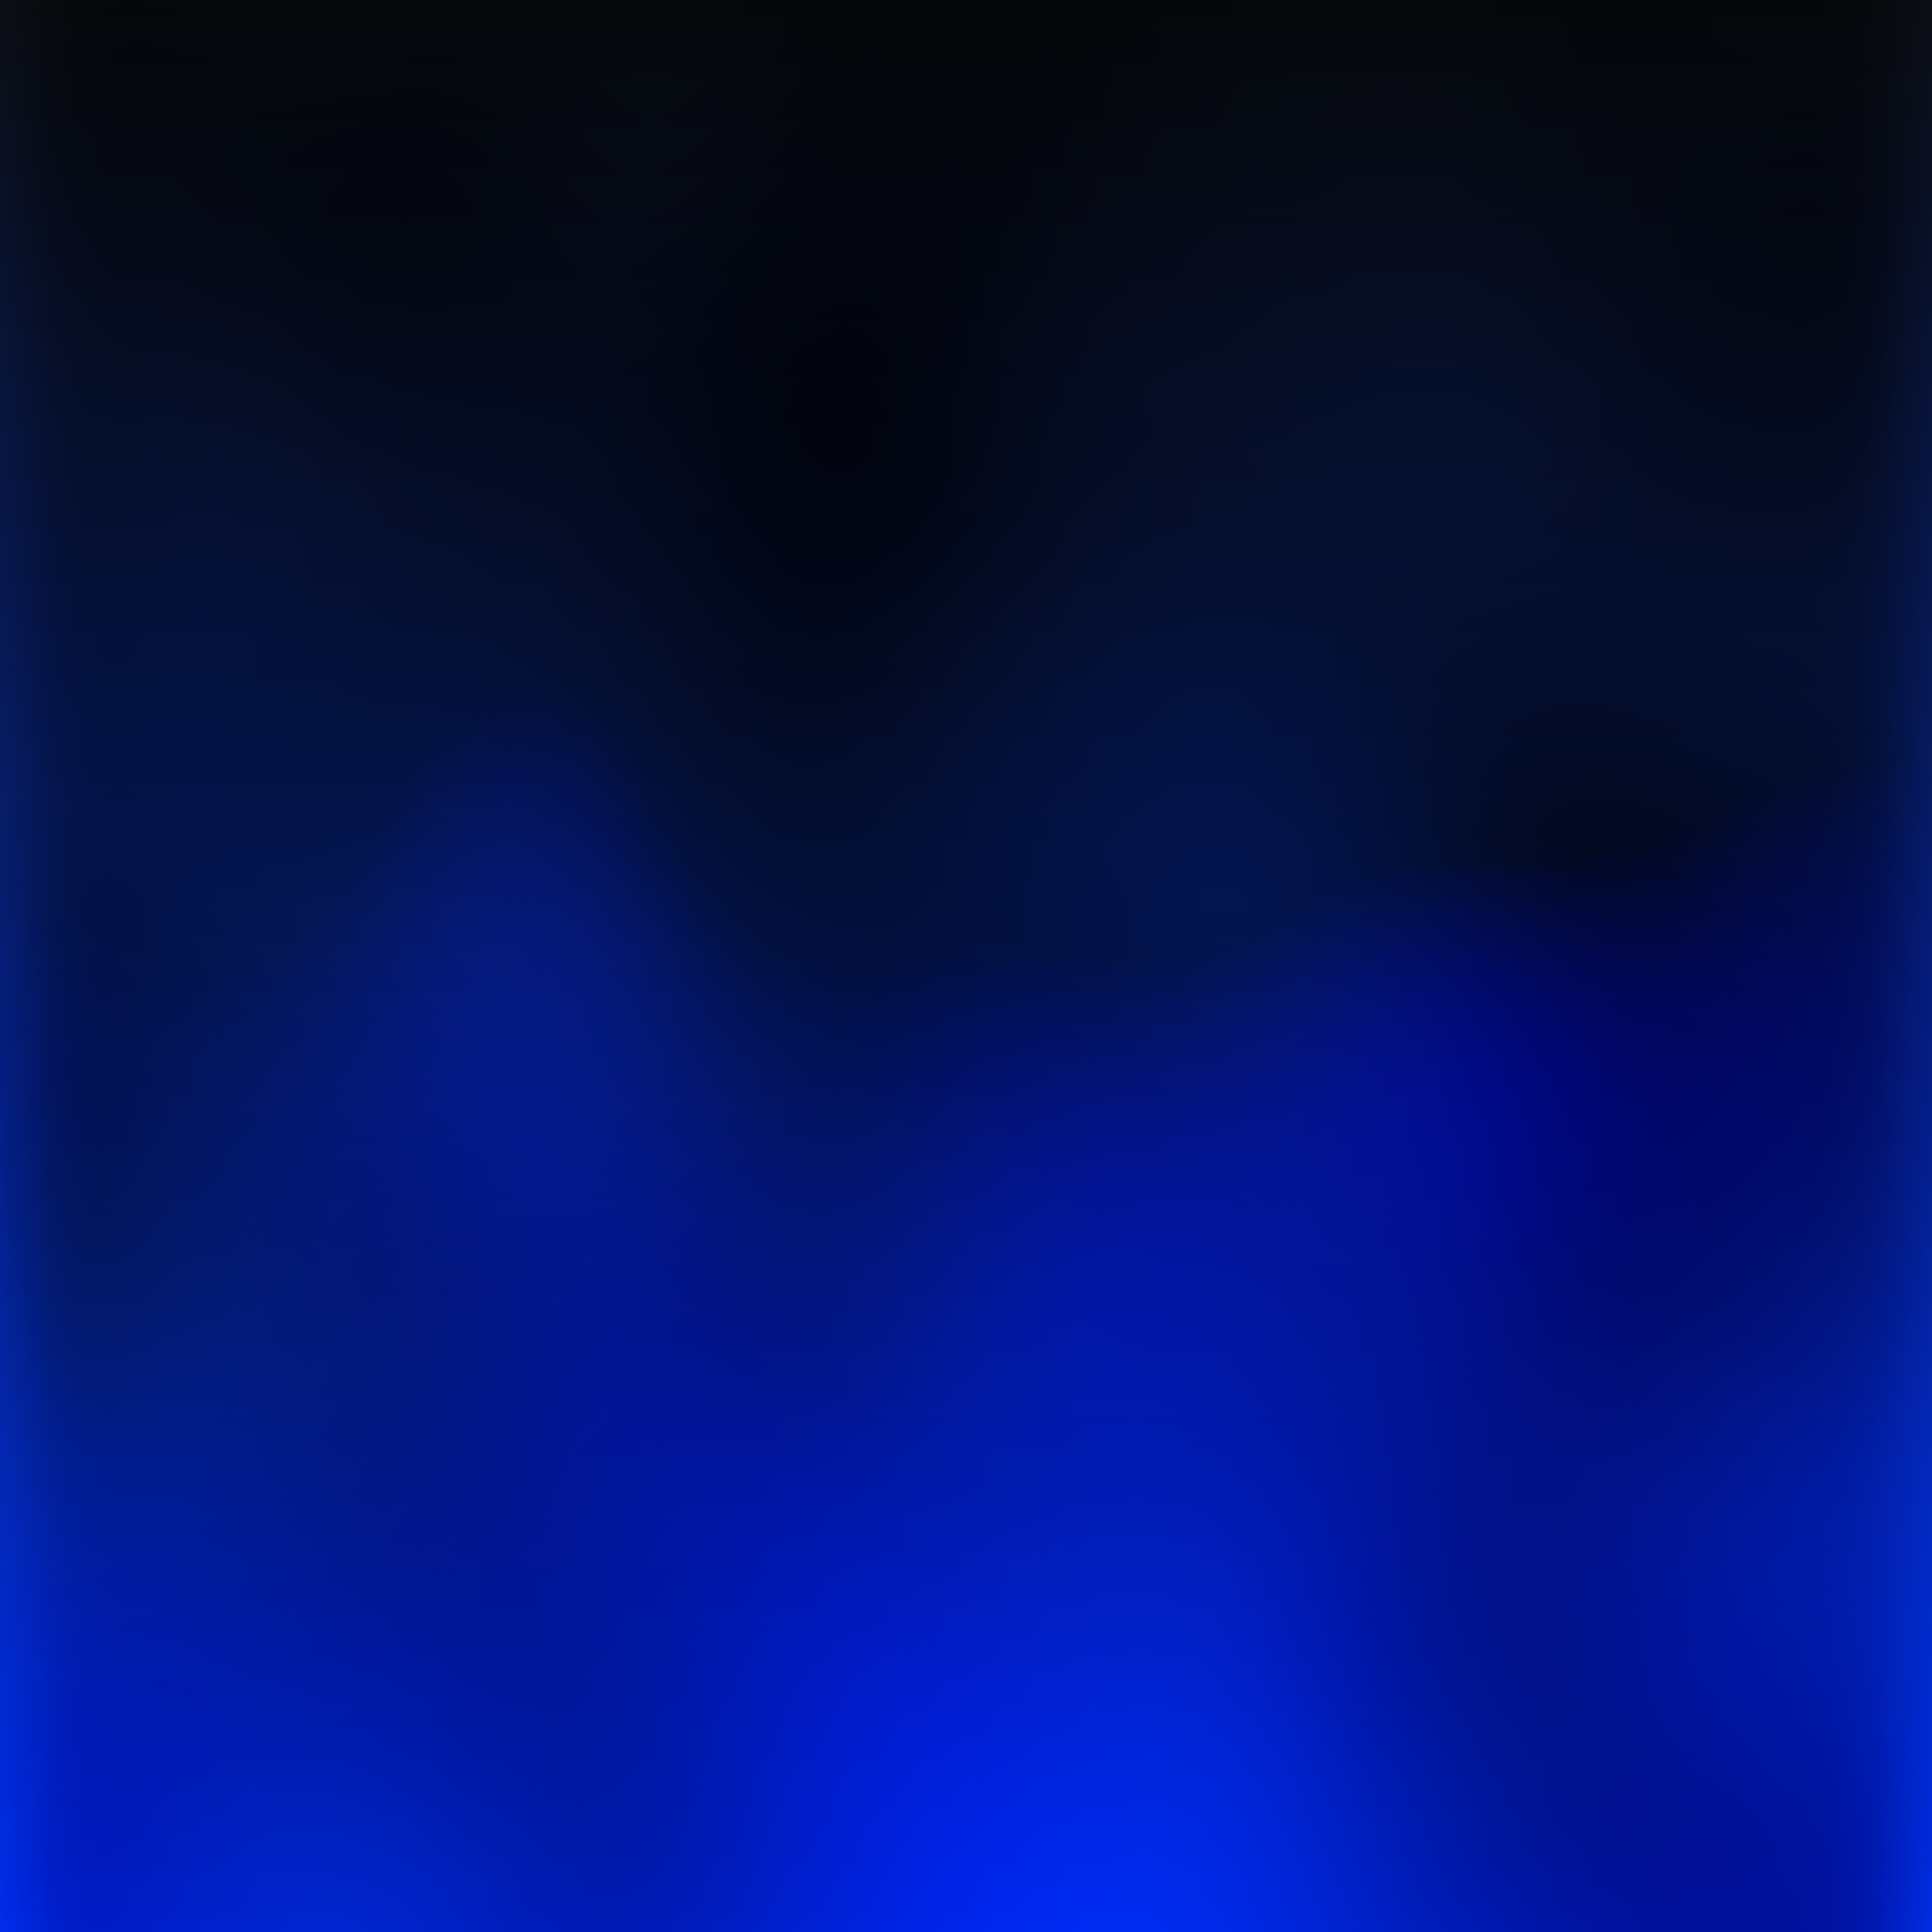
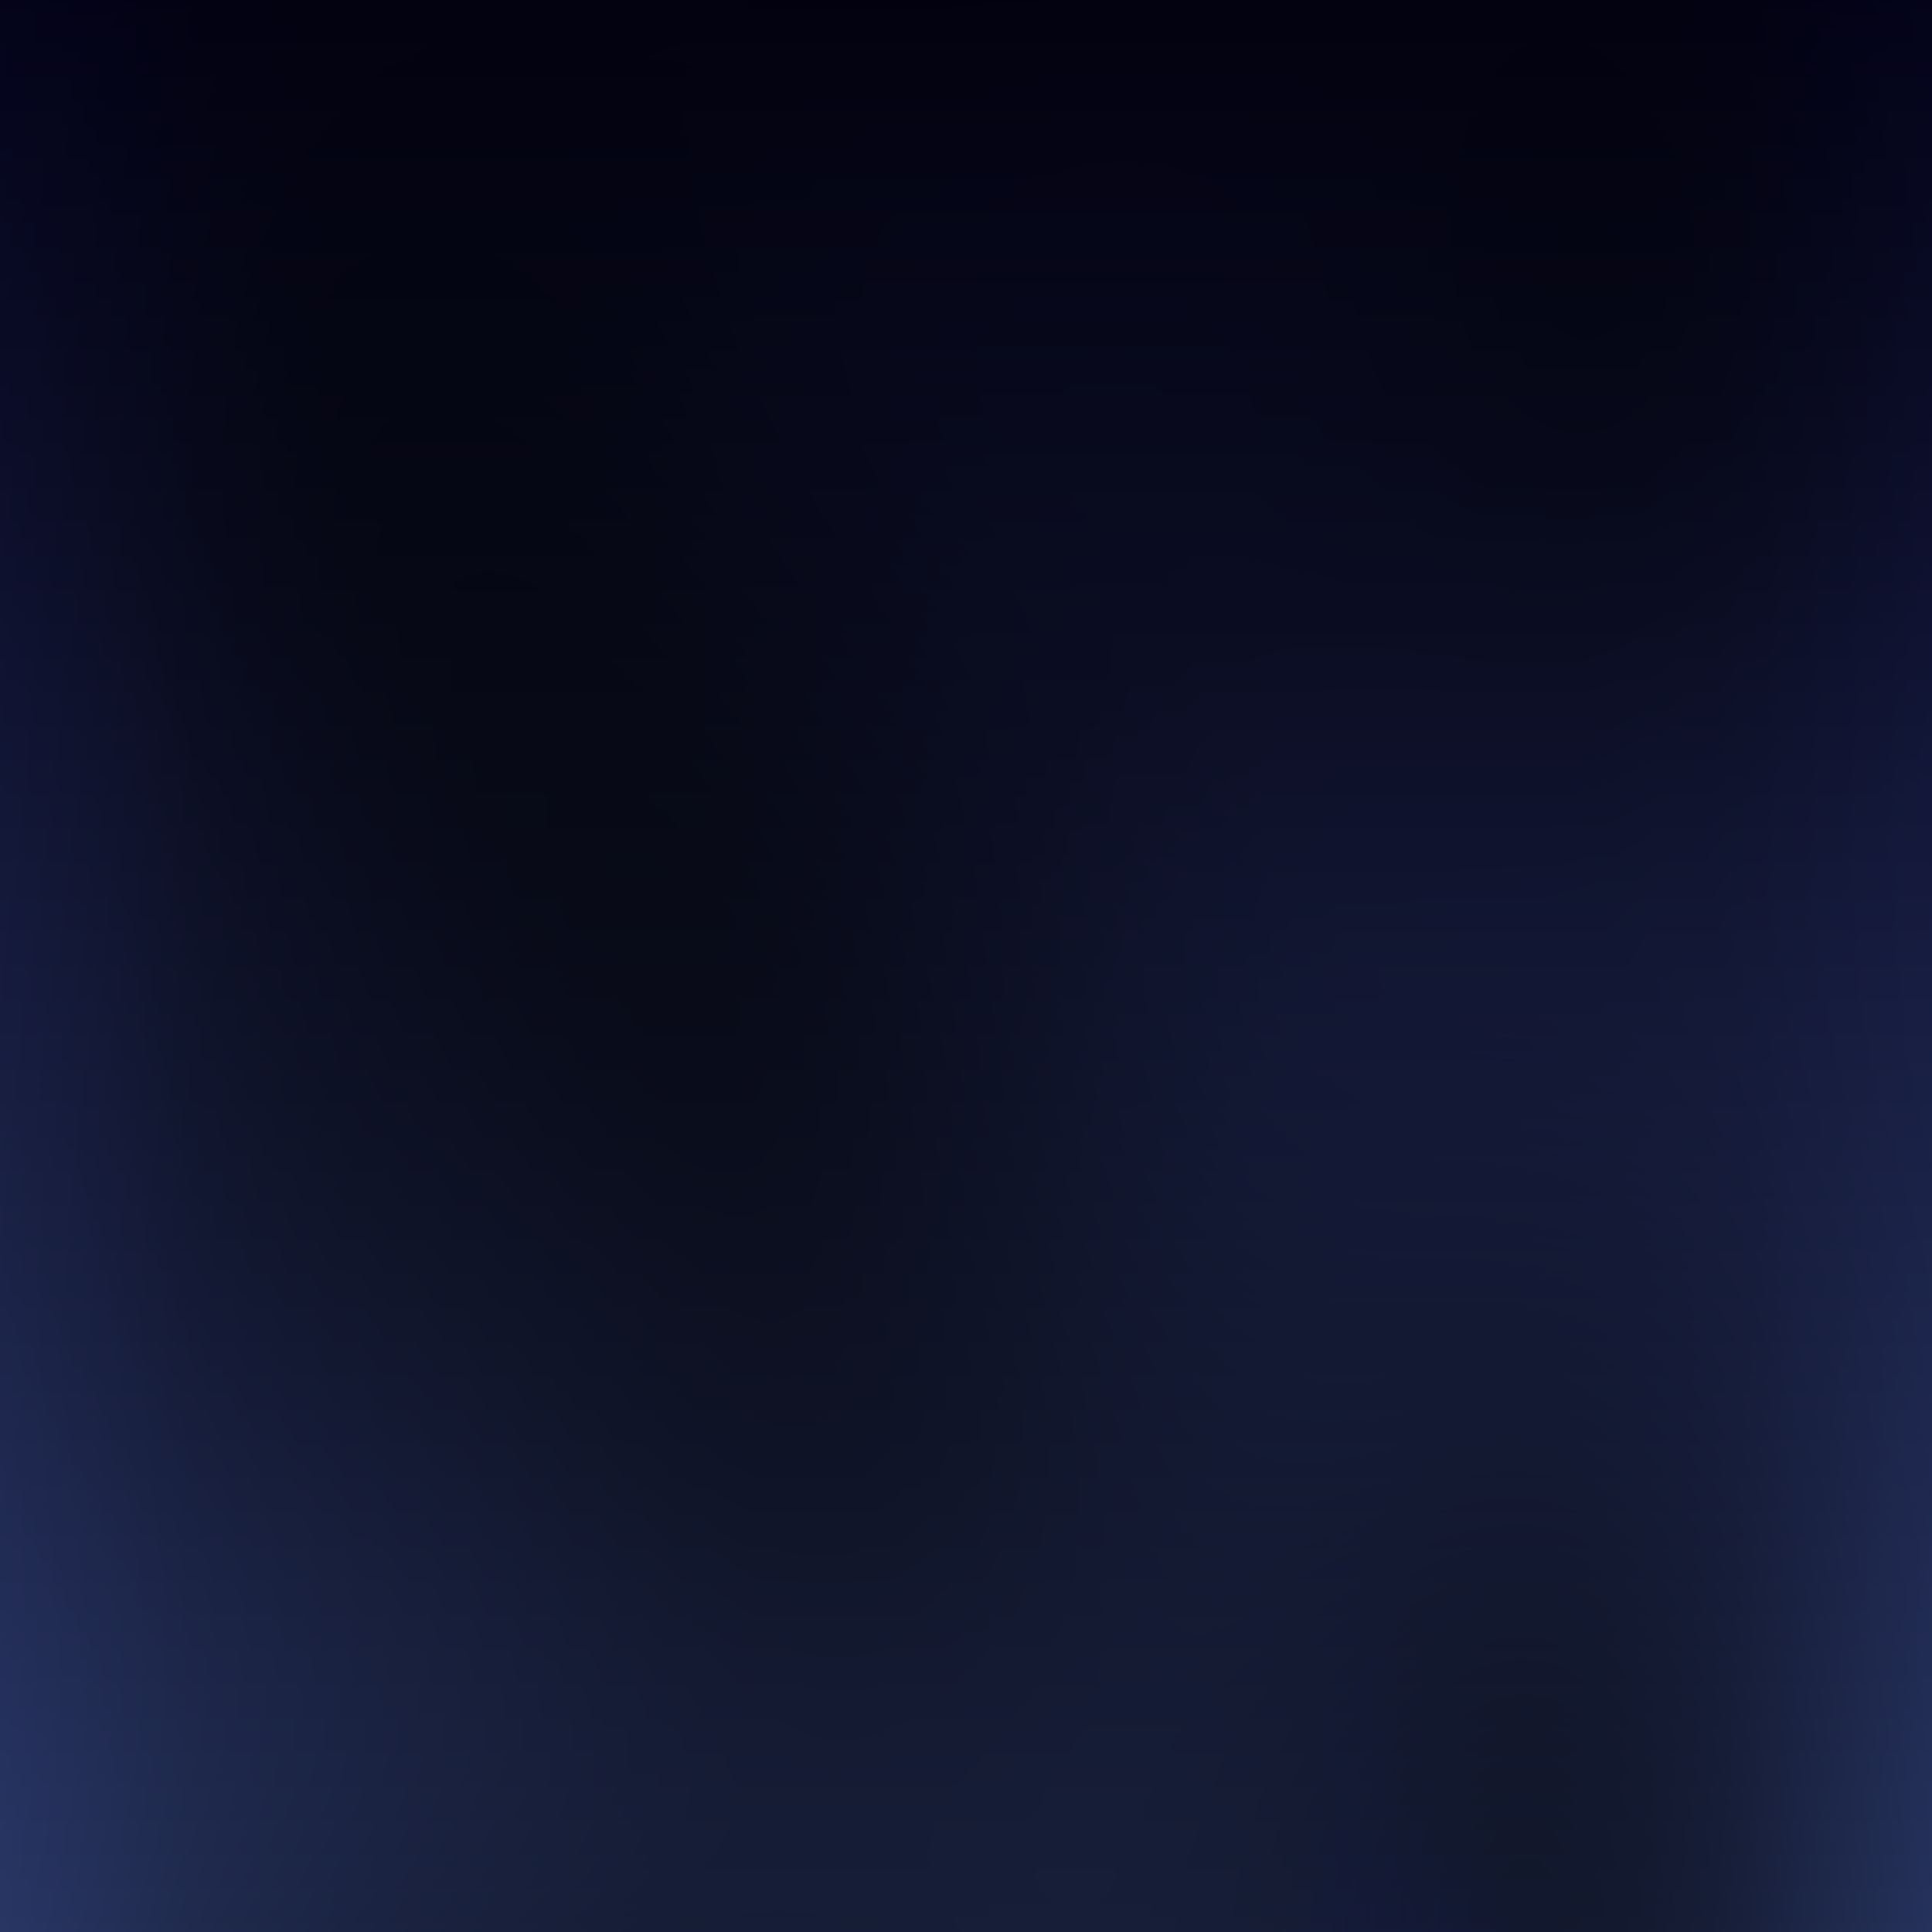
- <svg xmlns="http://www.w3.org/2000/svg" version="1.1" viewBox="0 0 700 700" width="700" height="700" opacity="1">
+ <svg xmlns="http://www.w3.org/2000/svg" version="1.1" viewBox="0 0 700 700" width="700" height="700">
  <defs>
    <linearGradient gradientTransform="rotate(0, 0.5, 0.5)" x1="50%" y1="0%" x2="50%" y2="100%" id="ffflux-gradient">
-       <stop stop-color="rgba(13, 17, 23)" stop-opacity="1" offset="0%" />
-       <stop stop-color="hsl(227, 100%, 50%)" stop-opacity="1" offset="100%" />
+       <stop stop-color="hsl(242, 78%, 7%)" stop-opacity="1" offset="0%" />
+       <stop stop-color="hsl(226, 42%, 31%)" stop-opacity="1" offset="100%" />
    </linearGradient>
    <filter id="ffflux-filter" x="-20%" y="-20%" width="140%" height="140%" filterUnits="objectBoundingBox" primitiveUnits="userSpaceOnUse" color-interpolation-filters="sRGB">
-       <feTurbulence type="fractalNoise" baseFrequency="0.004 0.003" numOctaves="2" seed="2" stitchTiles="stitch" x="0%" y="0%" width="100%" height="100%" result="turbulence" />
-       <feGaussianBlur stdDeviation="20 0" x="0%" y="0%" width="100%" height="100%" in="turbulence" edgeMode="duplicate" result="blur" />
+       <feTurbulence type="fractalNoise" baseFrequency="0.005 0.002" numOctaves="2" seed="308" stitchTiles="stitch" x="0%" y="0%" width="100%" height="100%" result="turbulence" />
+       <feGaussianBlur stdDeviation="73 0" x="0%" y="0%" width="100%" height="100%" in="turbulence" edgeMode="duplicate" result="blur" />
      <feBlend mode="color-burn" x="0%" y="0%" width="100%" height="100%" in="SourceGraphic" in2="blur" result="blend" />
    </filter>
  </defs>
  <rect width="700" height="700" fill="url(#ffflux-gradient)" filter="url(#ffflux-filter)" />
</svg>
